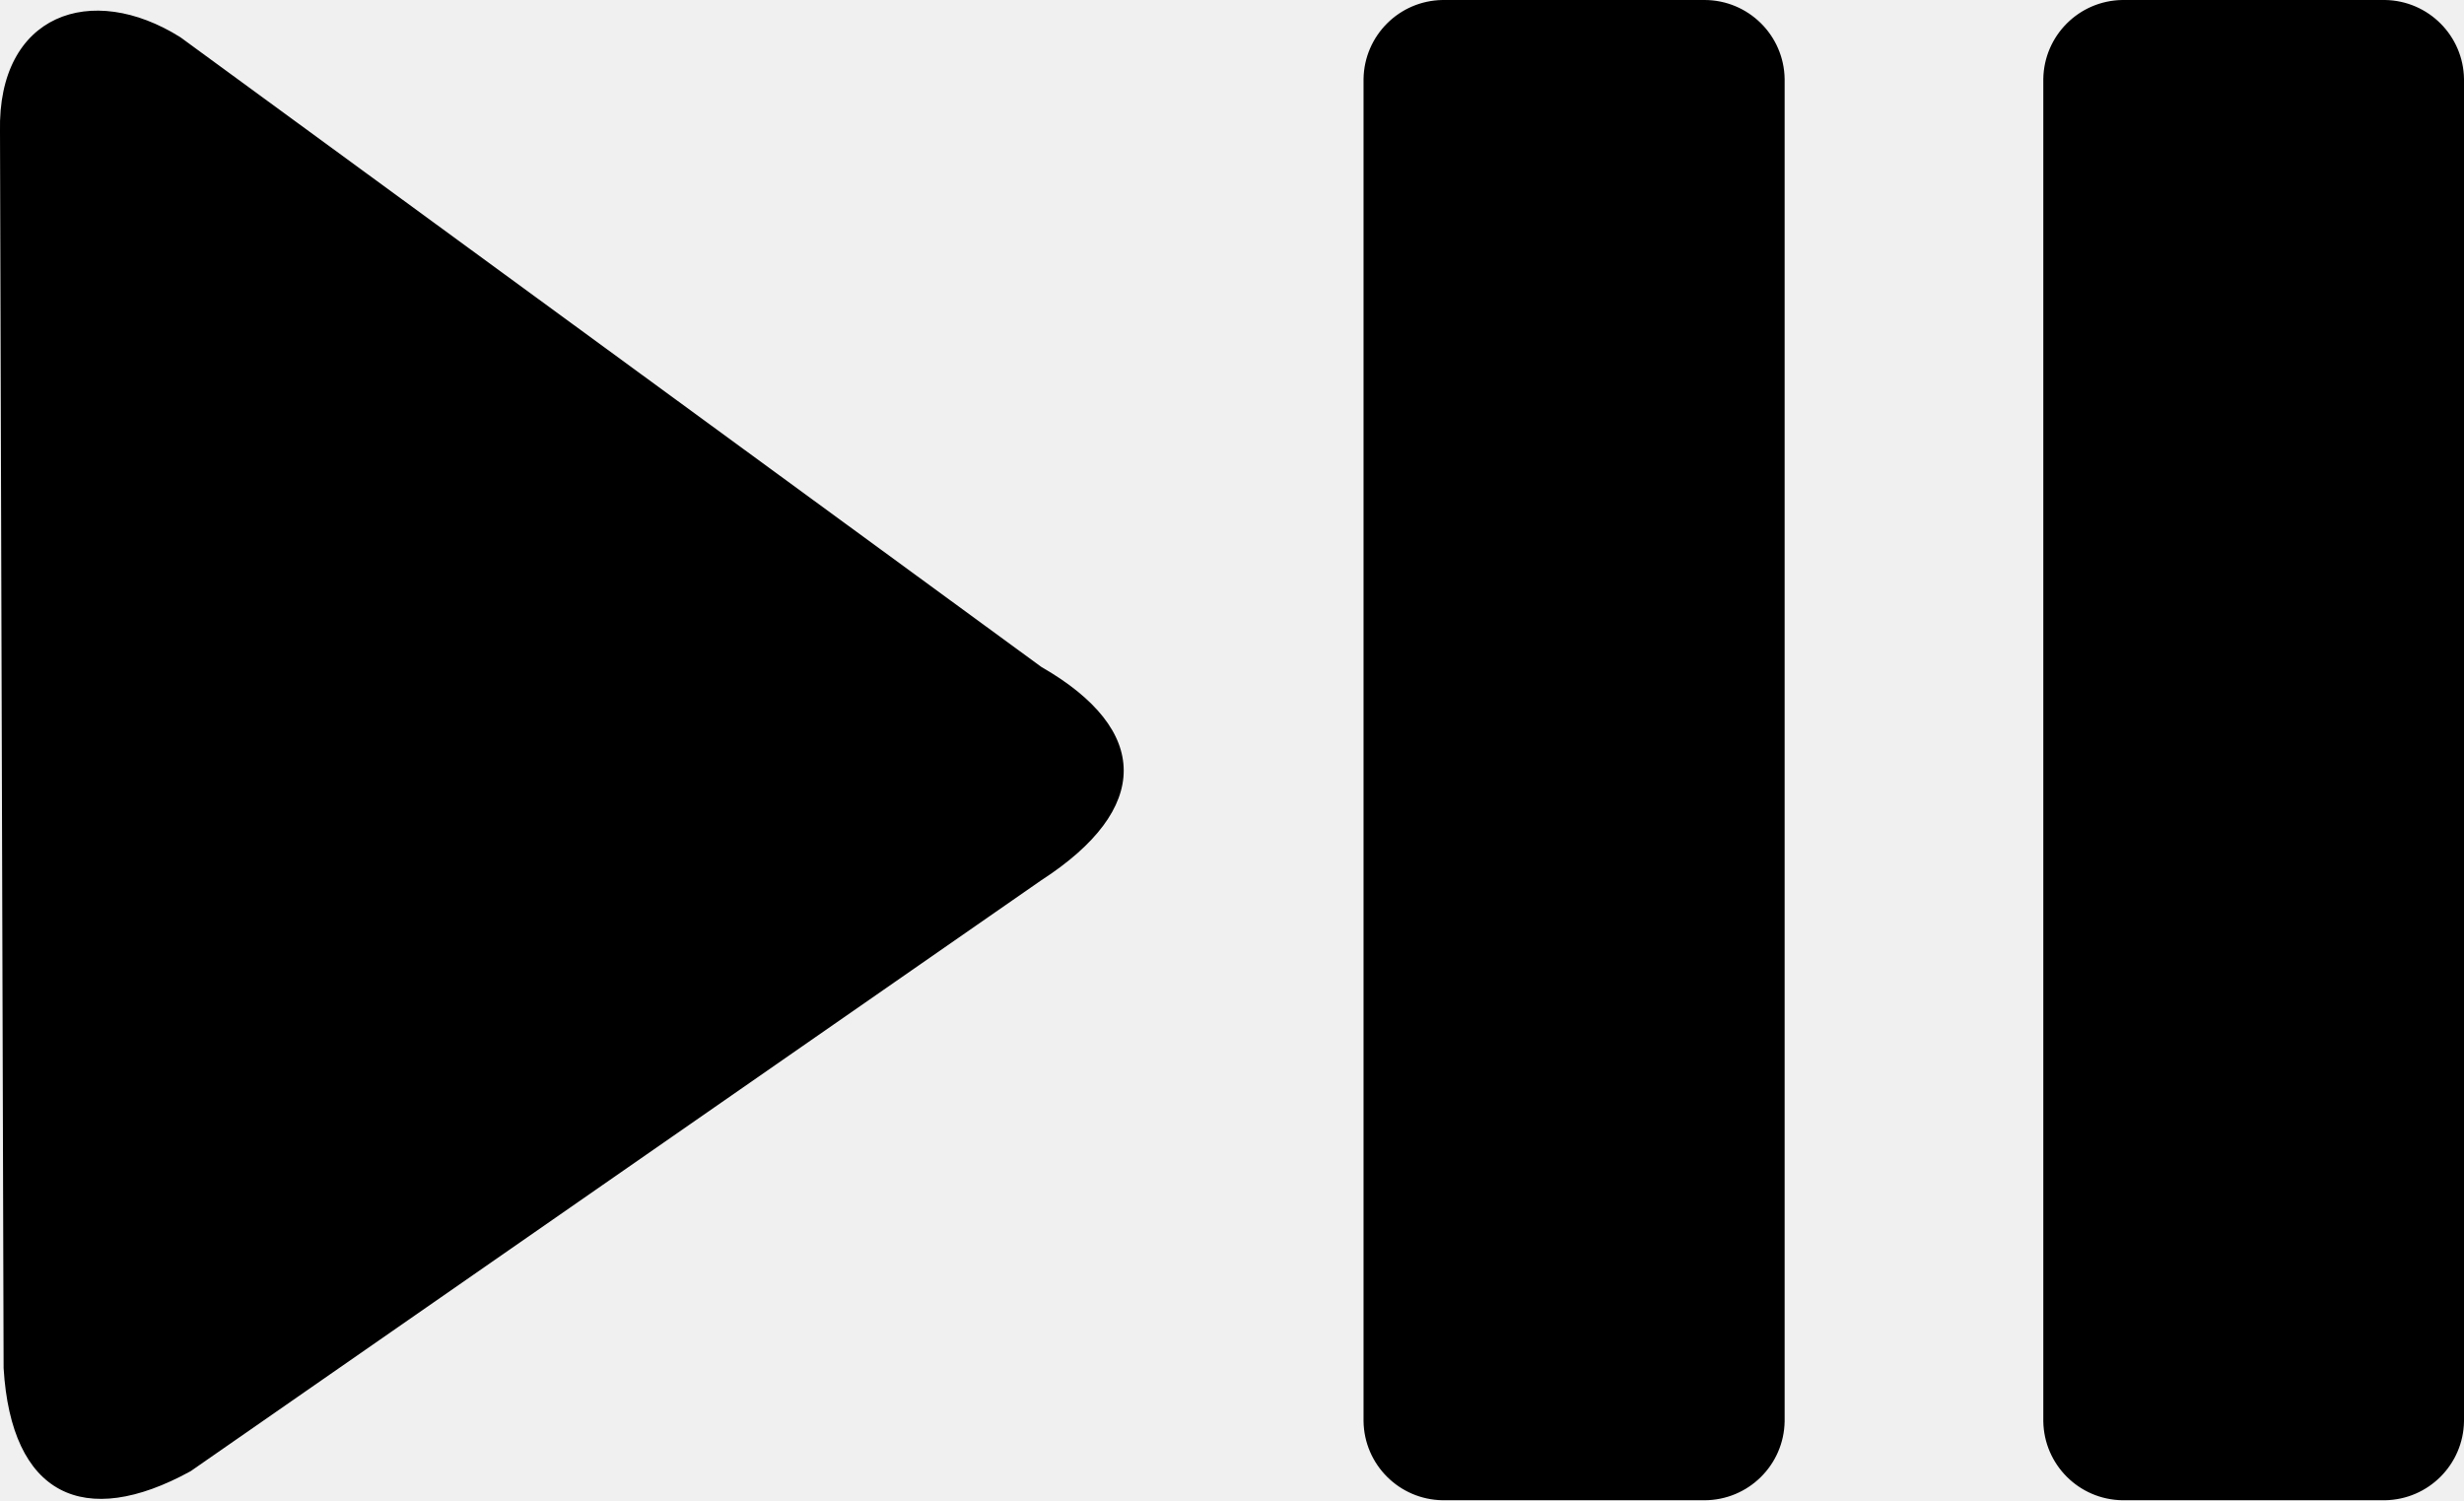
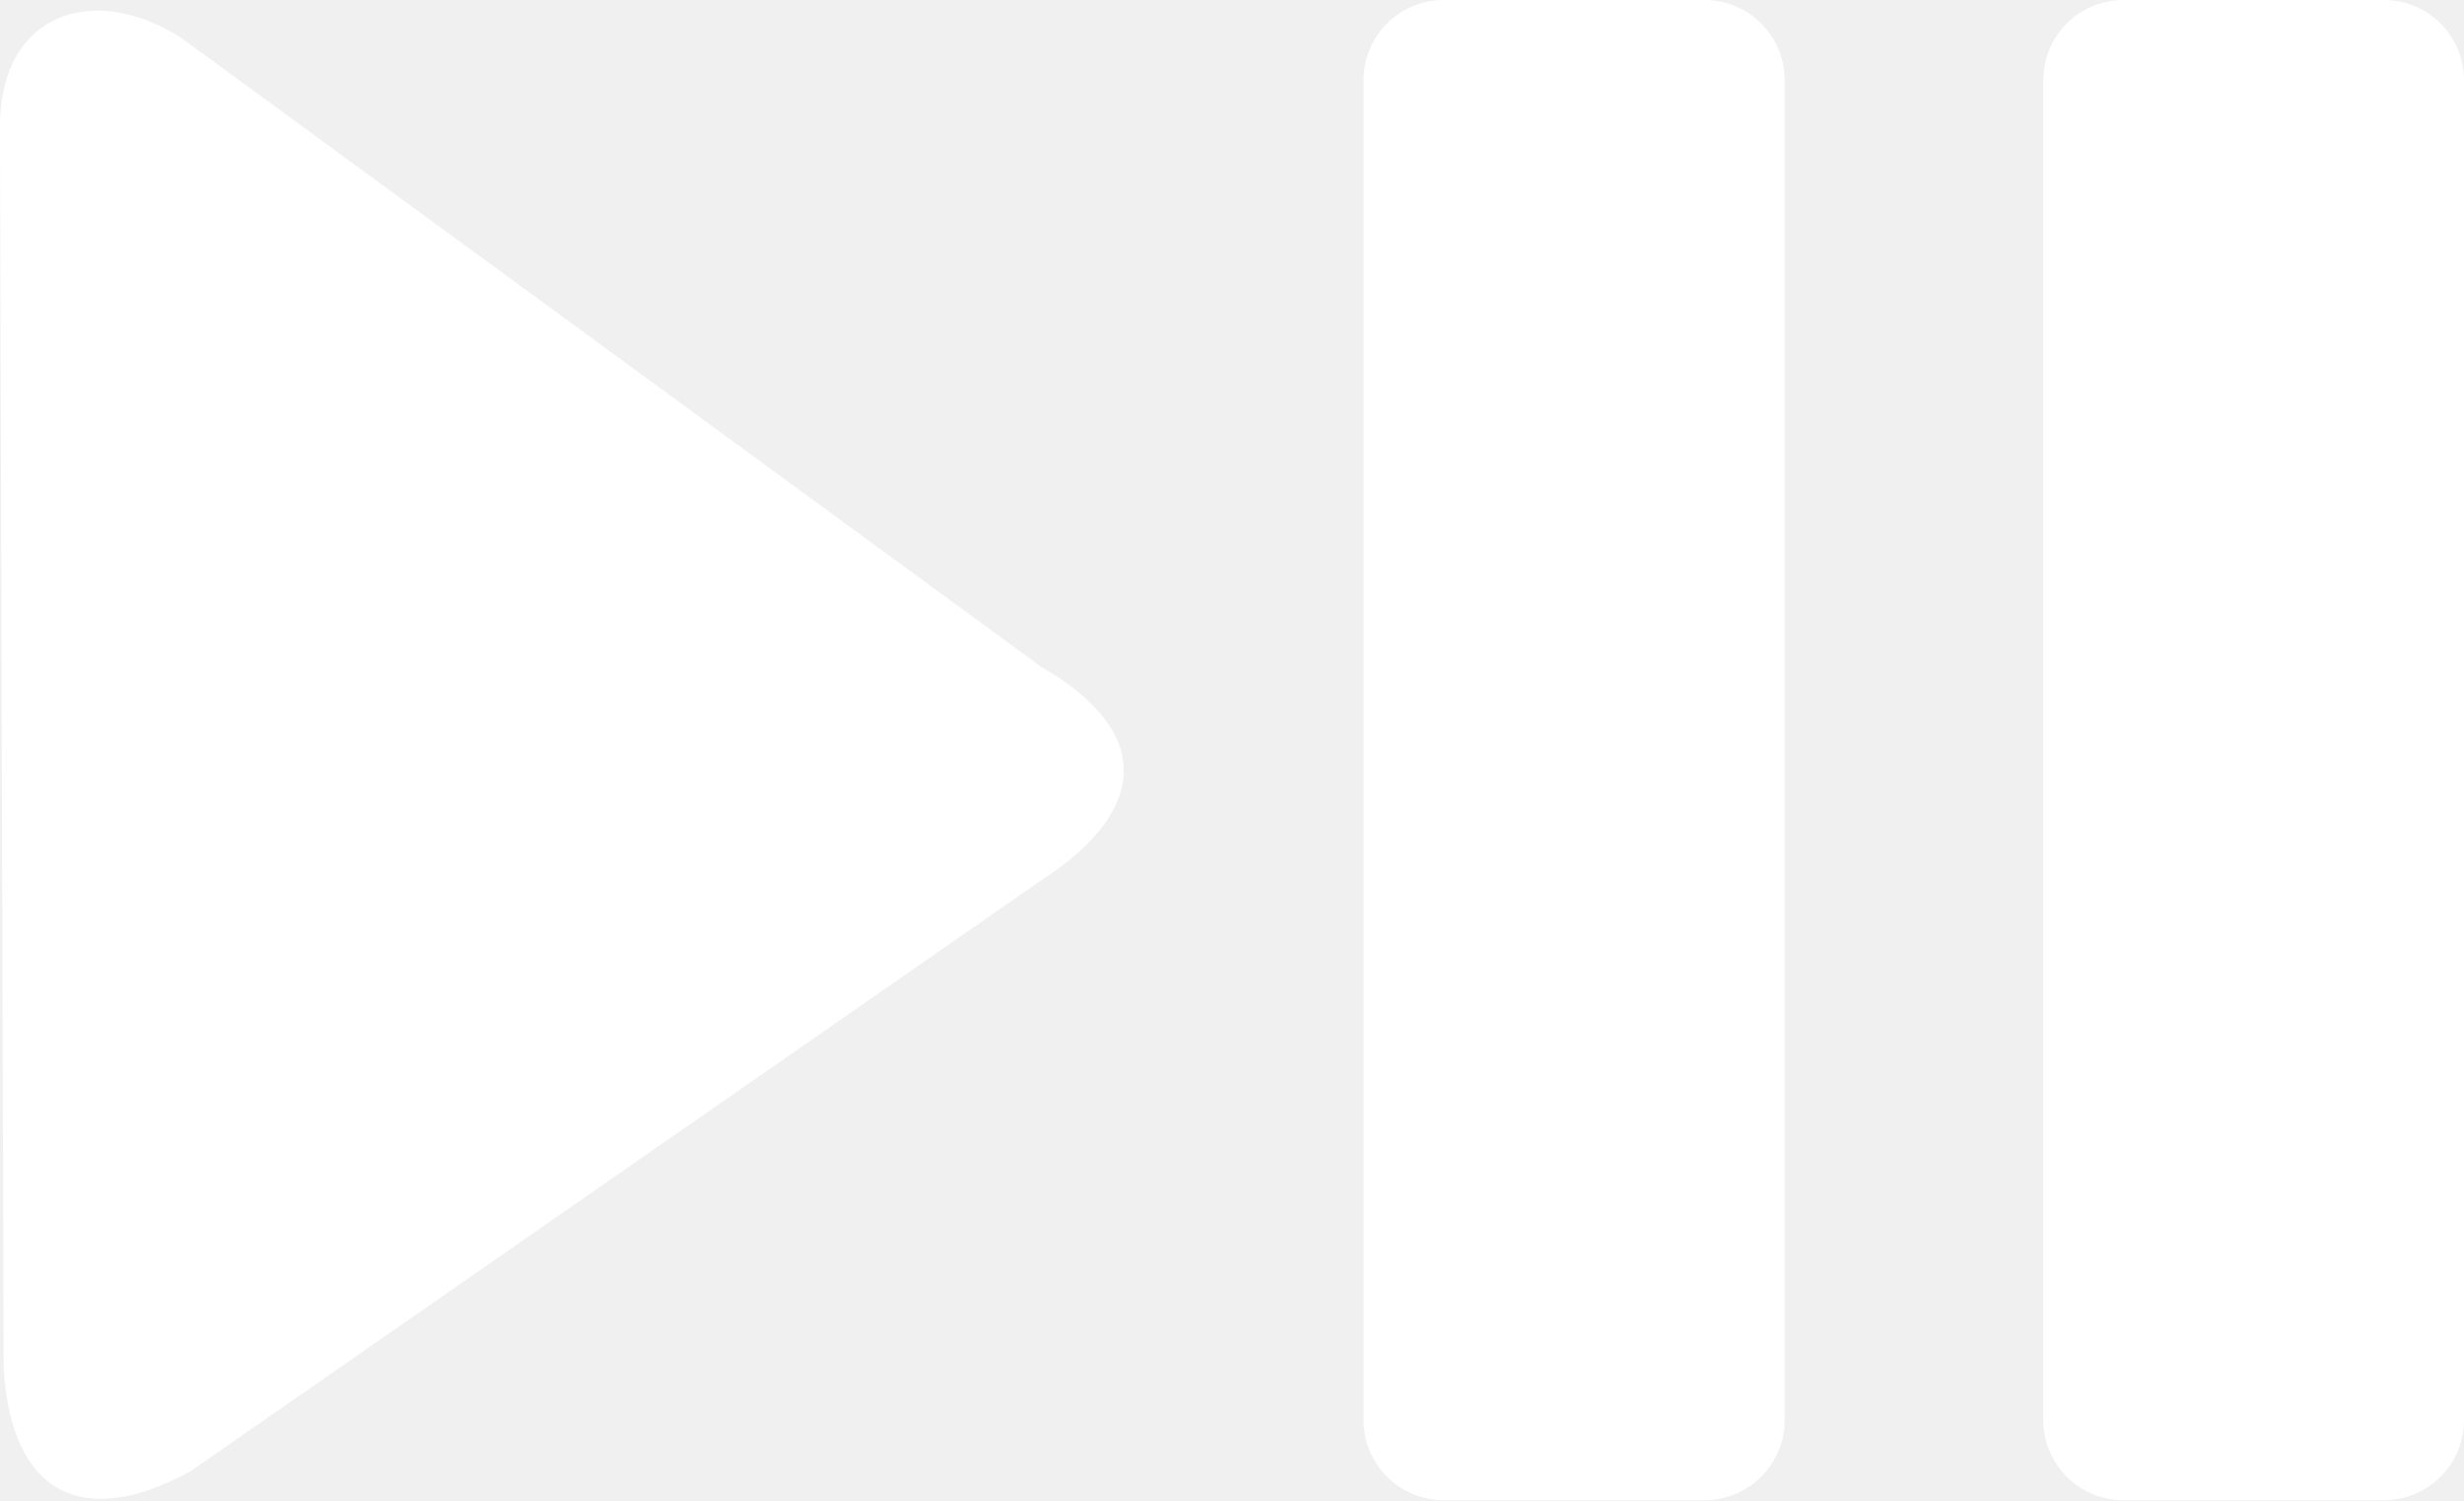
<svg xmlns="http://www.w3.org/2000/svg" id="Layer_1" data-name="Layer 1" viewBox="0 0 122.88 74.82">
  <defs>
    <style>.cls-1{fill-rule:evenodd;}</style>
  </defs>
-   <path class="cls-1" d="M51.93,43.9c5.49-3.55,5.47-7.5,0-10.64L9,1.86C4.55-.94-.12.71,0,6.55L.18,68.23c.38,6.34,4,8.07,9.33,5.14L51.93,43.9ZM105.84,0h13.1a4,4,0,0,1,3.94,3.94V70.88a4,4,0,0,1-3.94,3.94h-13.1a4,4,0,0,1-3.94-3.94V3.94A4,4,0,0,1,105.84,0ZM71.94,0H85A4,4,0,0,1,89,3.94V70.88A4,4,0,0,1,85,74.82H71.94A4,4,0,0,1,68,70.88V3.94A4,4,0,0,1,71.94,0Z" />
+   <path class="cls-1" fill="white" d="M51.93,43.9c5.49-3.55,5.47-7.5,0-10.64L9,1.86C4.55-.94-.12.71,0,6.55L.18,68.23c.38,6.34,4,8.07,9.33,5.14L51.93,43.9ZM105.84,0h13.1a4,4,0,0,1,3.94,3.94V70.88a4,4,0,0,1-3.94,3.94h-13.1a4,4,0,0,1-3.94-3.94V3.94A4,4,0,0,1,105.84,0ZM71.94,0H85A4,4,0,0,1,89,3.94V70.88A4,4,0,0,1,85,74.82H71.94A4,4,0,0,1,68,70.88V3.94A4,4,0,0,1,71.94,0Z" />
</svg>
